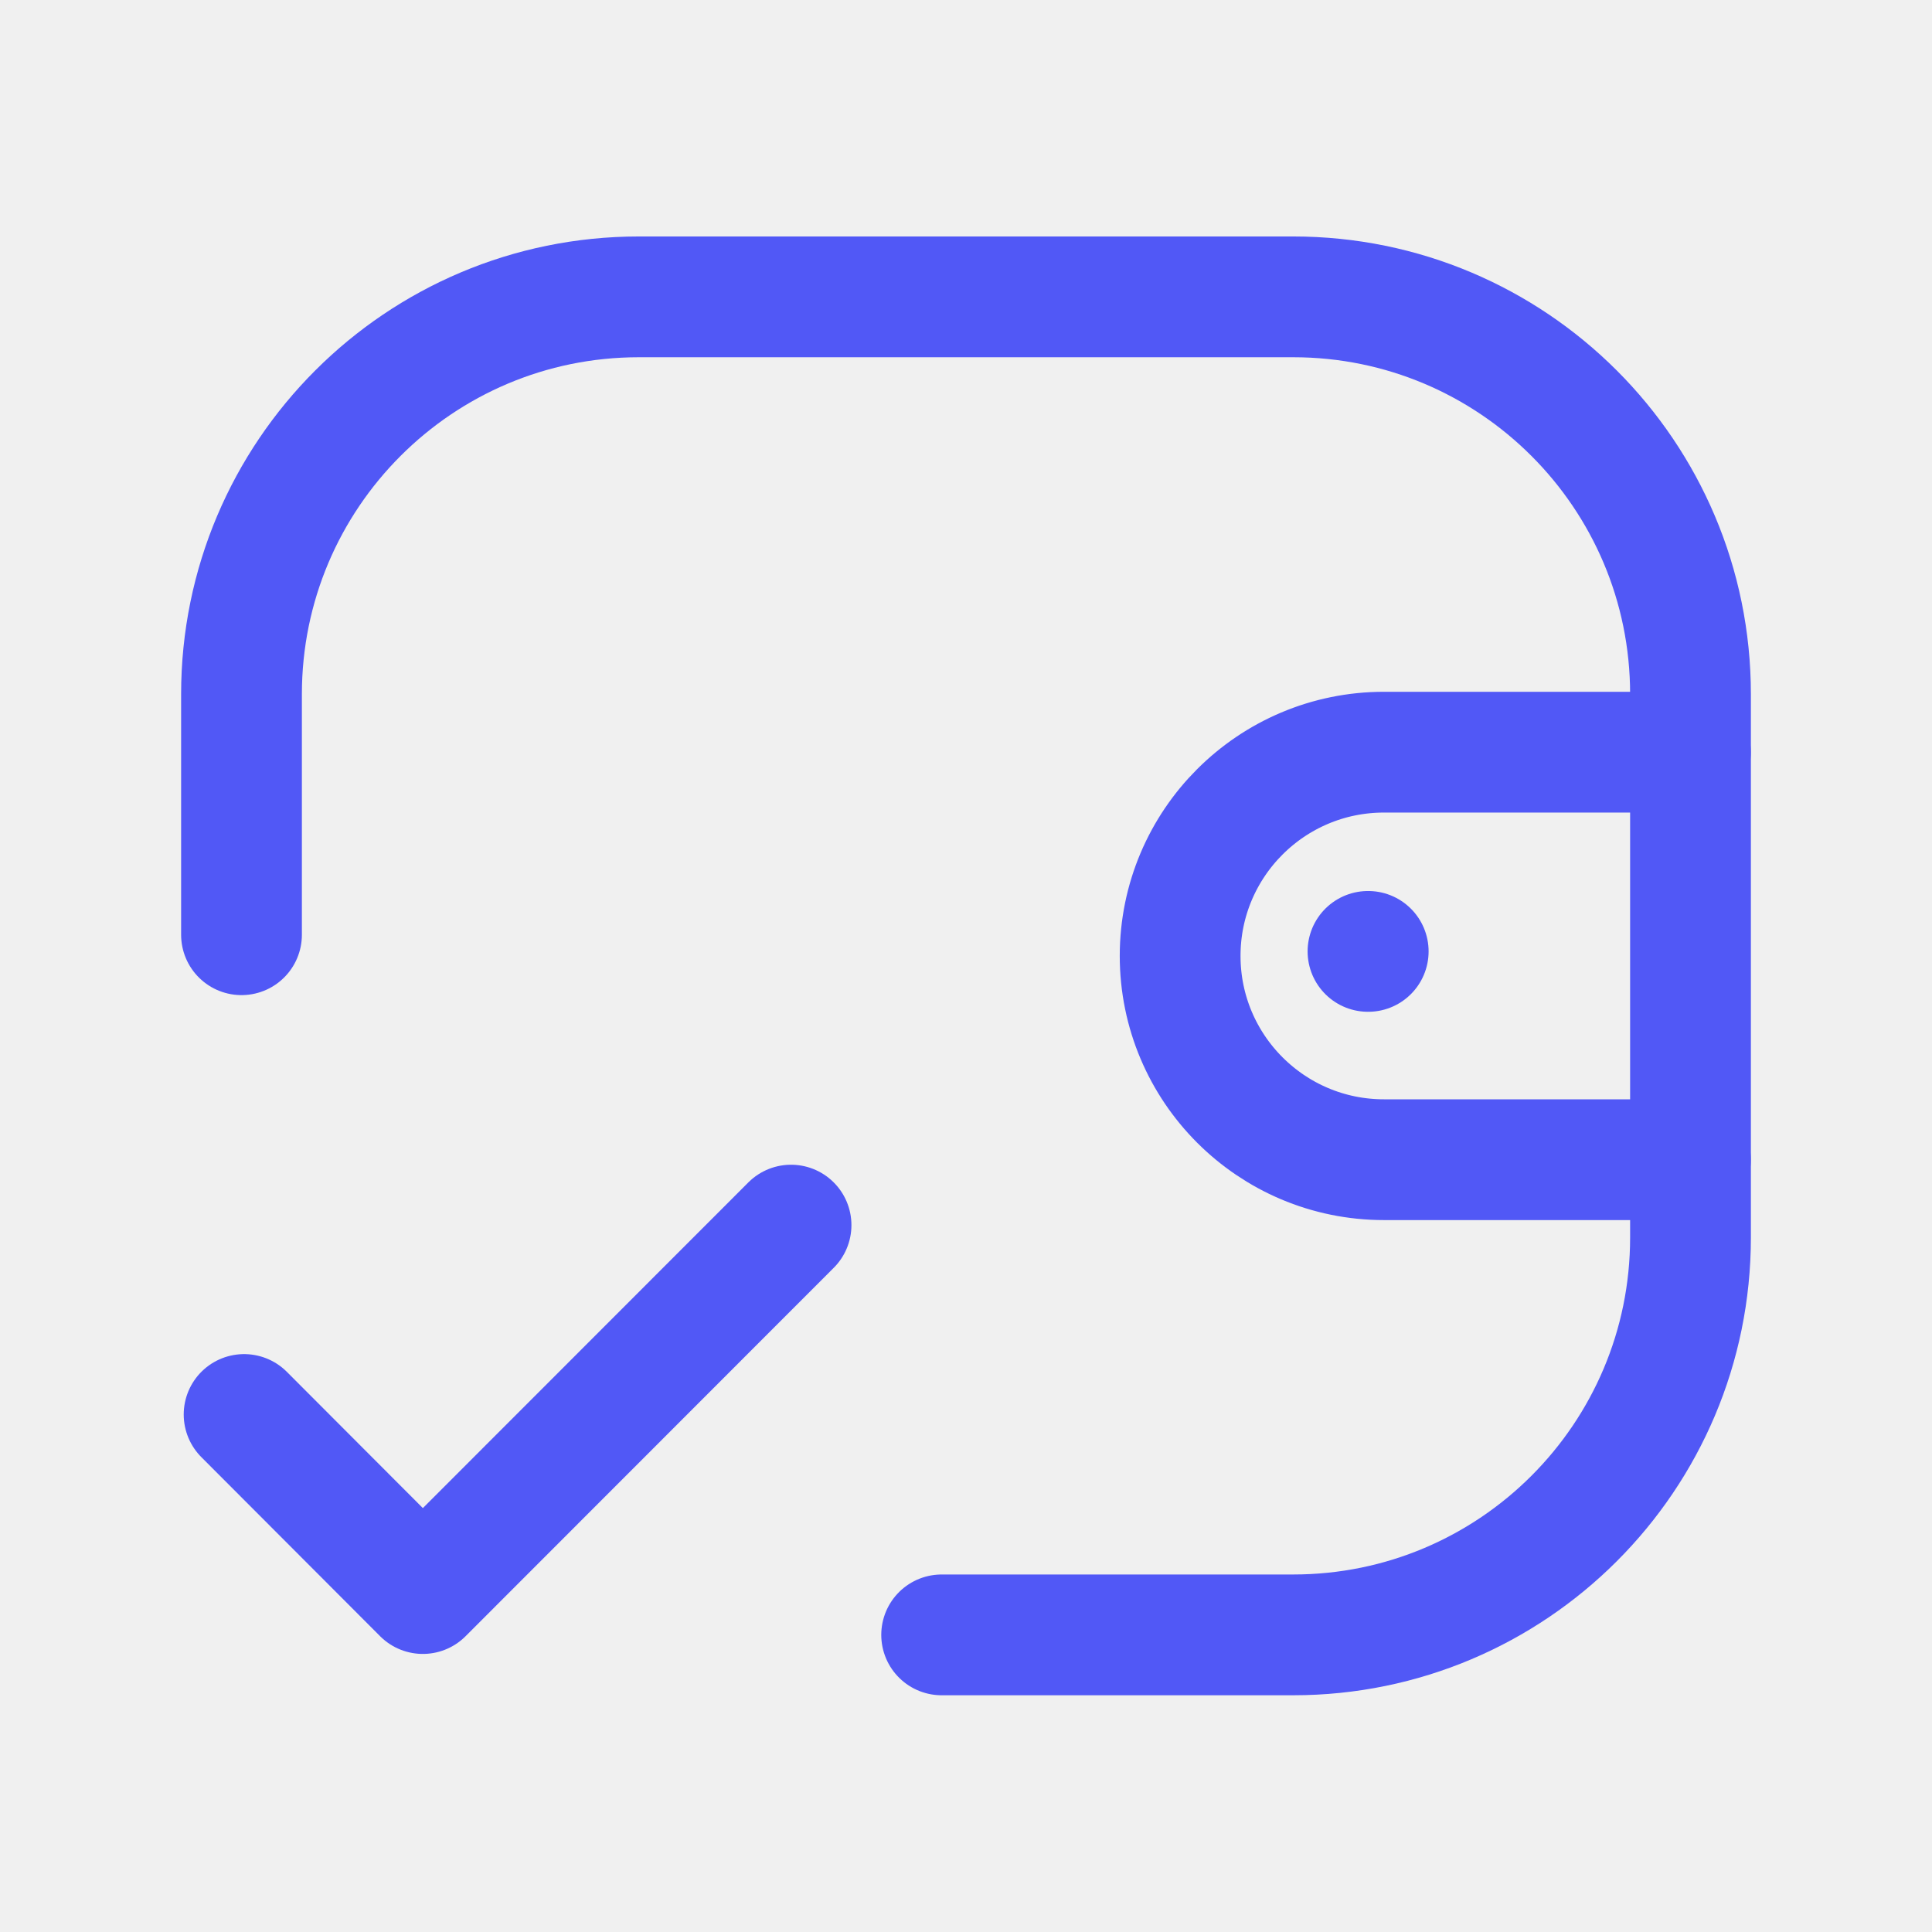
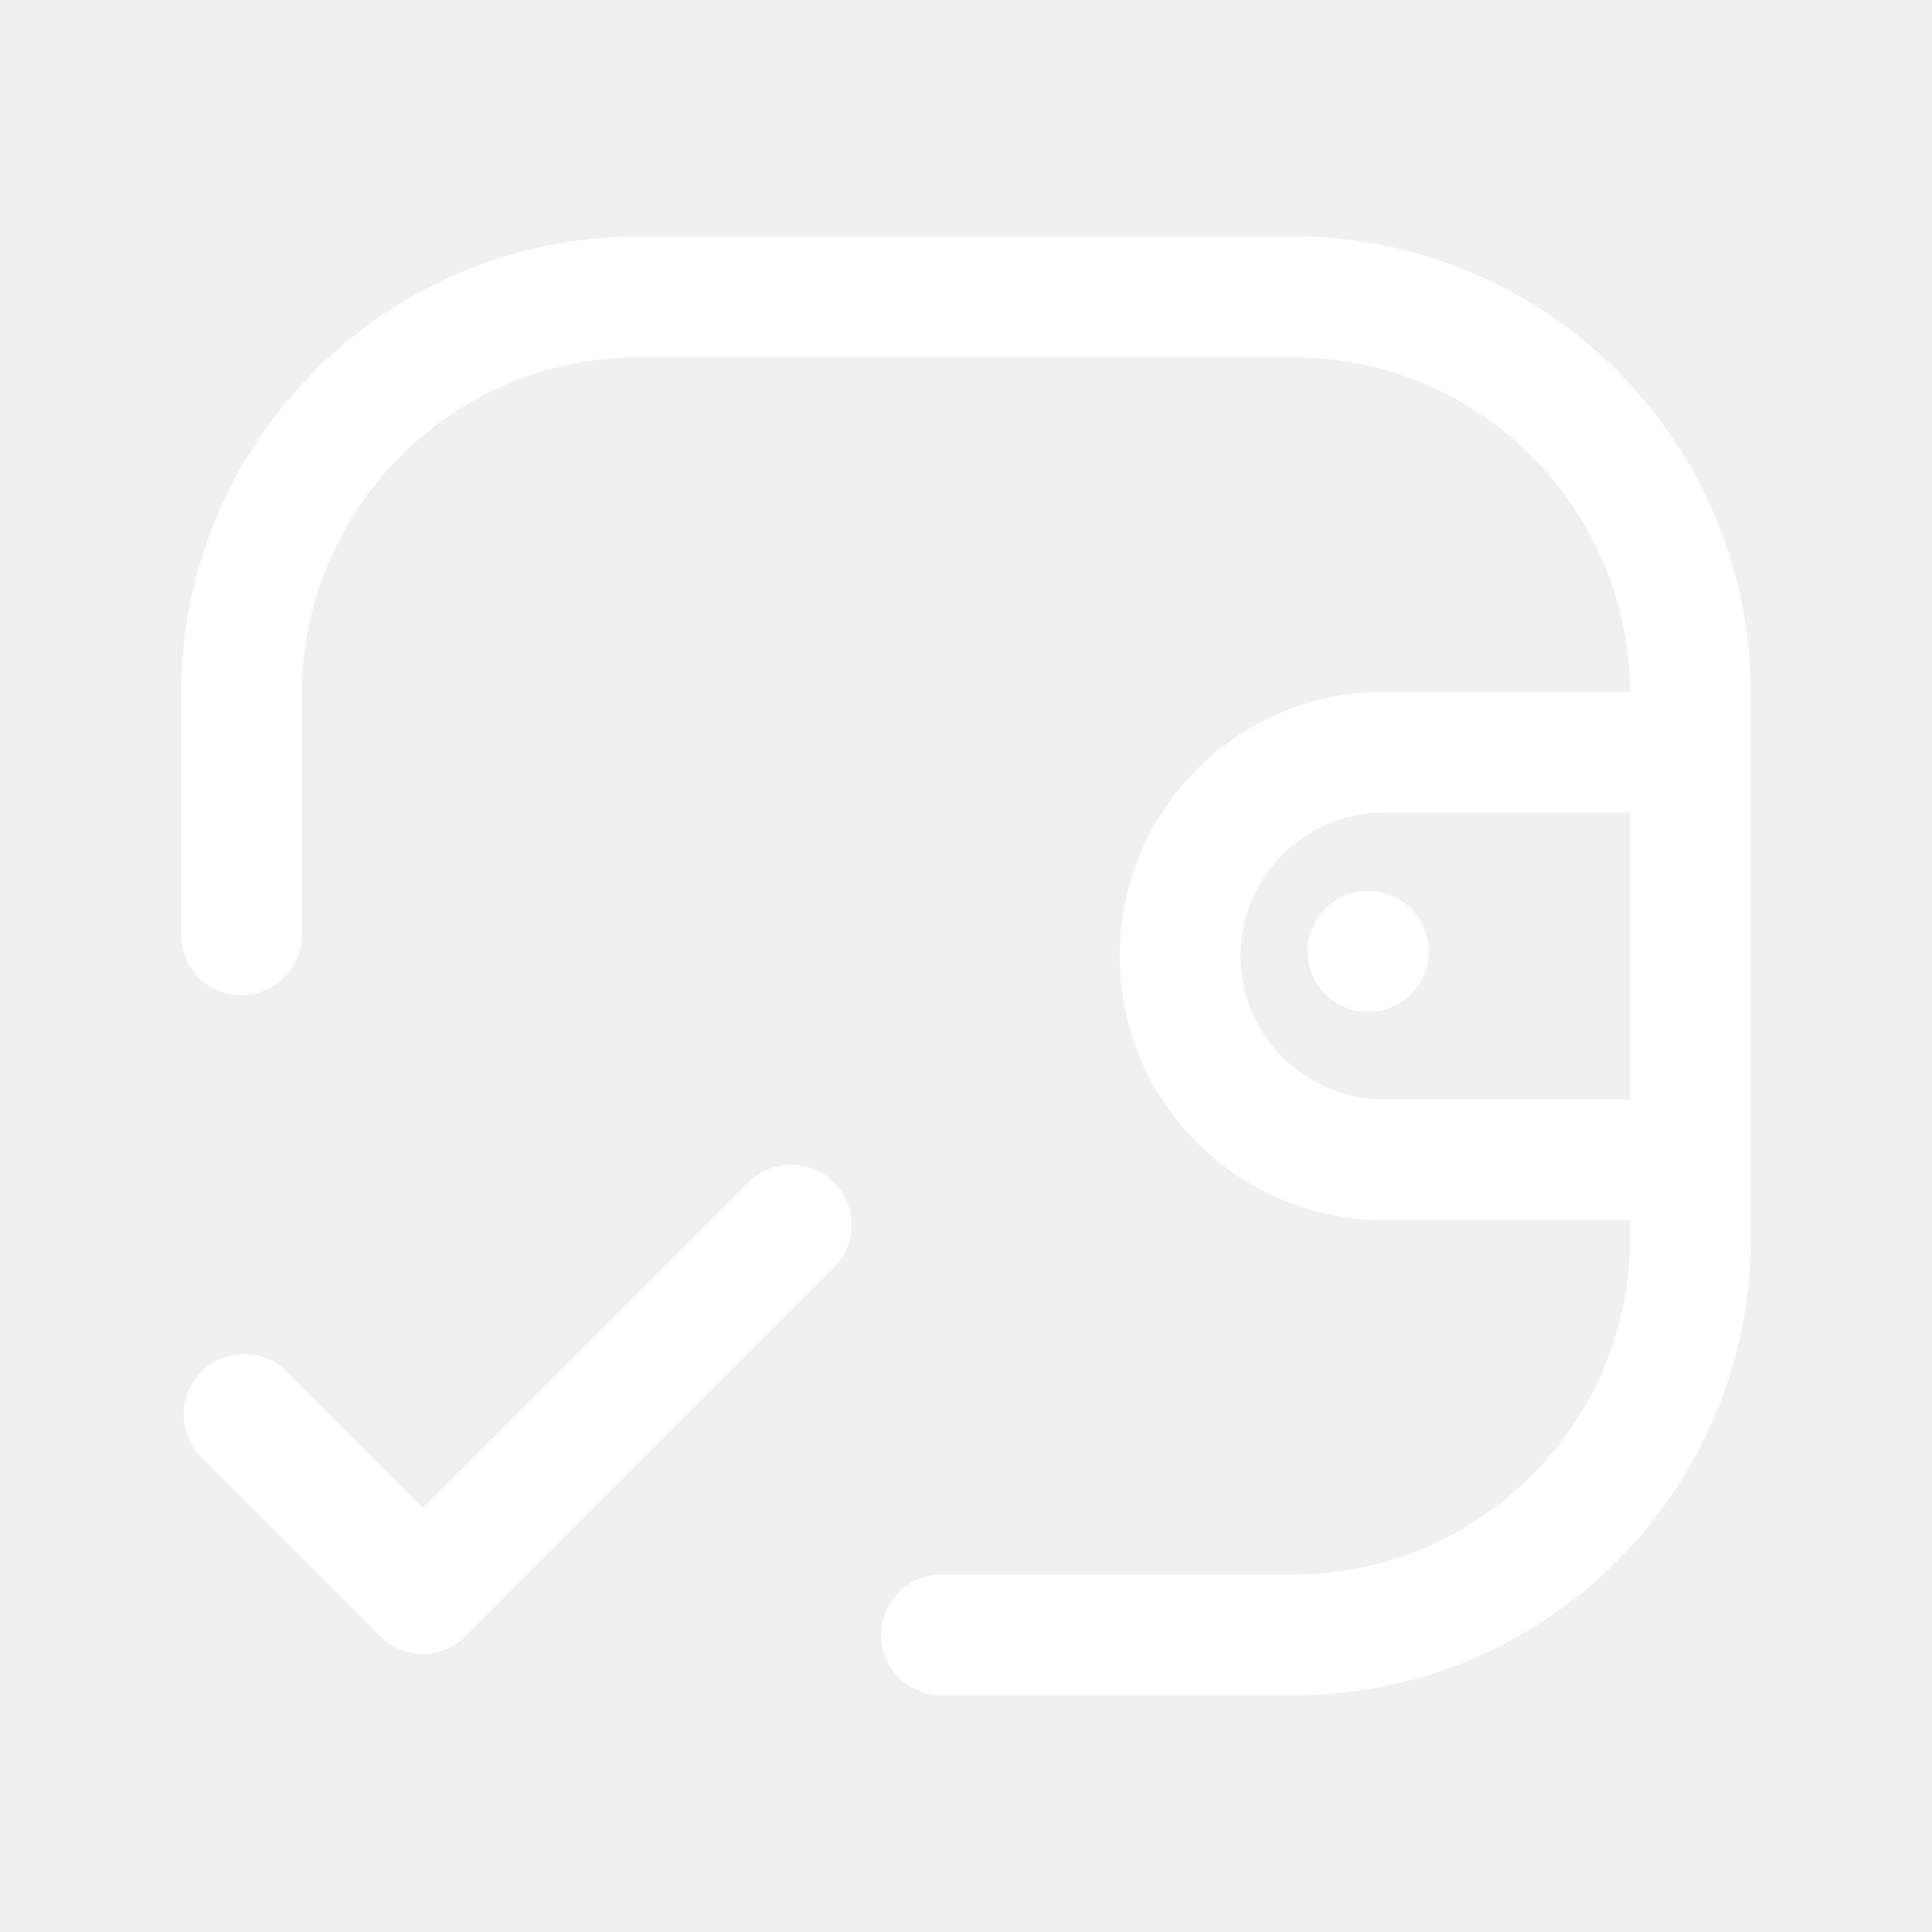
<svg xmlns="http://www.w3.org/2000/svg" width="43" height="43" viewBox="0 0 43 43" fill="none">
-   <path d="M37.623 25.811H30.802C28.297 25.811 26.266 23.78 26.266 21.275C26.266 18.772 28.297 16.741 30.802 16.741H37.623" stroke="#5158F6" stroke-width="2.688" stroke-linecap="round" stroke-linejoin="round" />
-   <path d="M30.452 21.175H30.447" stroke="#5158F6" stroke-width="2.688" stroke-linecap="round" stroke-linejoin="round" />
-   <path d="M5.375 20.804V15.45C5.375 10.566 9.334 6.607 14.219 6.607H28.782C33.666 6.607 37.625 10.566 37.625 15.45V27.543C37.625 32.428 33.666 36.387 28.782 36.387H20.958" stroke="#5158F6" stroke-width="2.688" stroke-linecap="round" stroke-linejoin="round" />
-   <path d="M5.433 31.482L9.411 35.467L17.606 27.267" stroke="#5158F6" stroke-width="2.688" stroke-linecap="round" stroke-linejoin="round" />
+   <path d="M37.623 25.811H30.801C28.297 25.811 26.266 23.78 26.266 21.275C26.266 18.772 28.297 16.741 30.801 16.741H37.623" stroke="white" stroke-width="2.688" stroke-linecap="round" stroke-linejoin="round" />
+   <path d="M30.453 21.175H30.447" stroke="white" stroke-width="2.688" stroke-linecap="round" stroke-linejoin="round" />
+   <path d="M5.375 20.804V15.45C5.375 10.566 9.334 6.607 14.219 6.607H28.782C33.666 6.607 37.625 10.566 37.625 15.45V27.543C37.625 32.428 33.666 36.387 28.782 36.387H20.958" stroke="white" stroke-width="2.688" stroke-linecap="round" stroke-linejoin="round" />
+   <path d="M5.433 31.482L9.411 35.467L17.606 27.267" stroke="white" stroke-width="2.688" stroke-linecap="round" stroke-linejoin="round" />
</svg>
